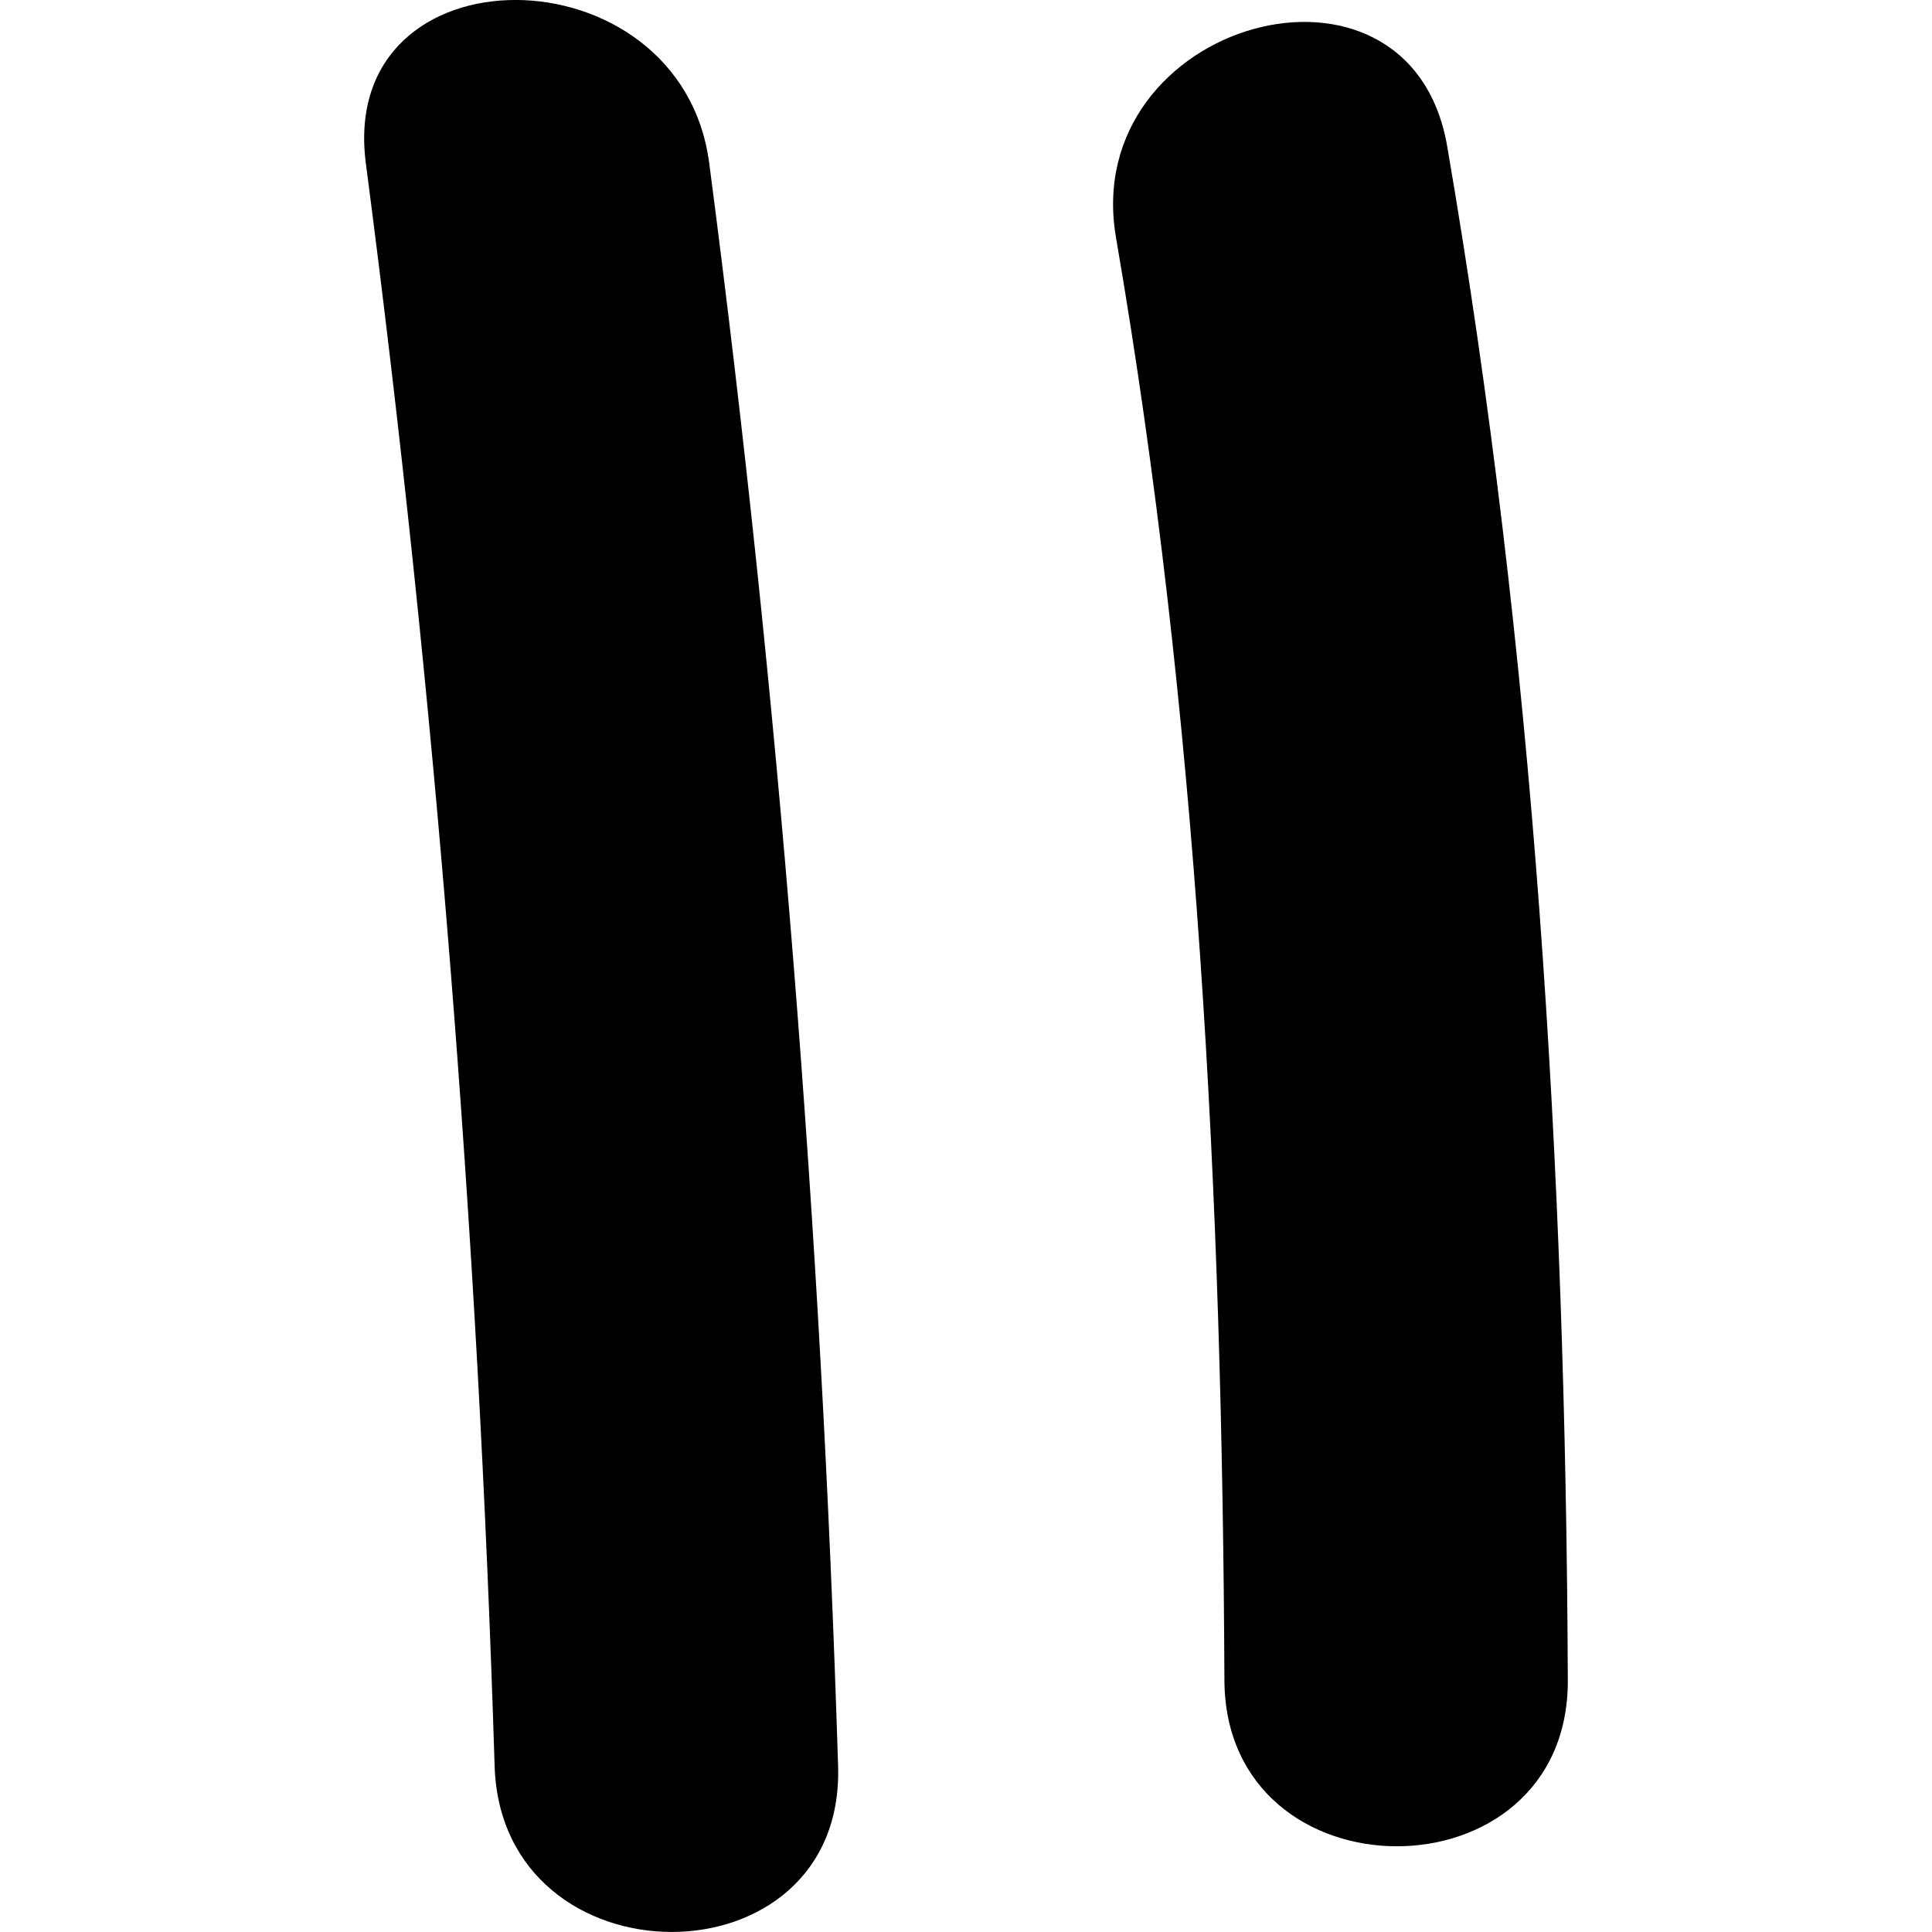
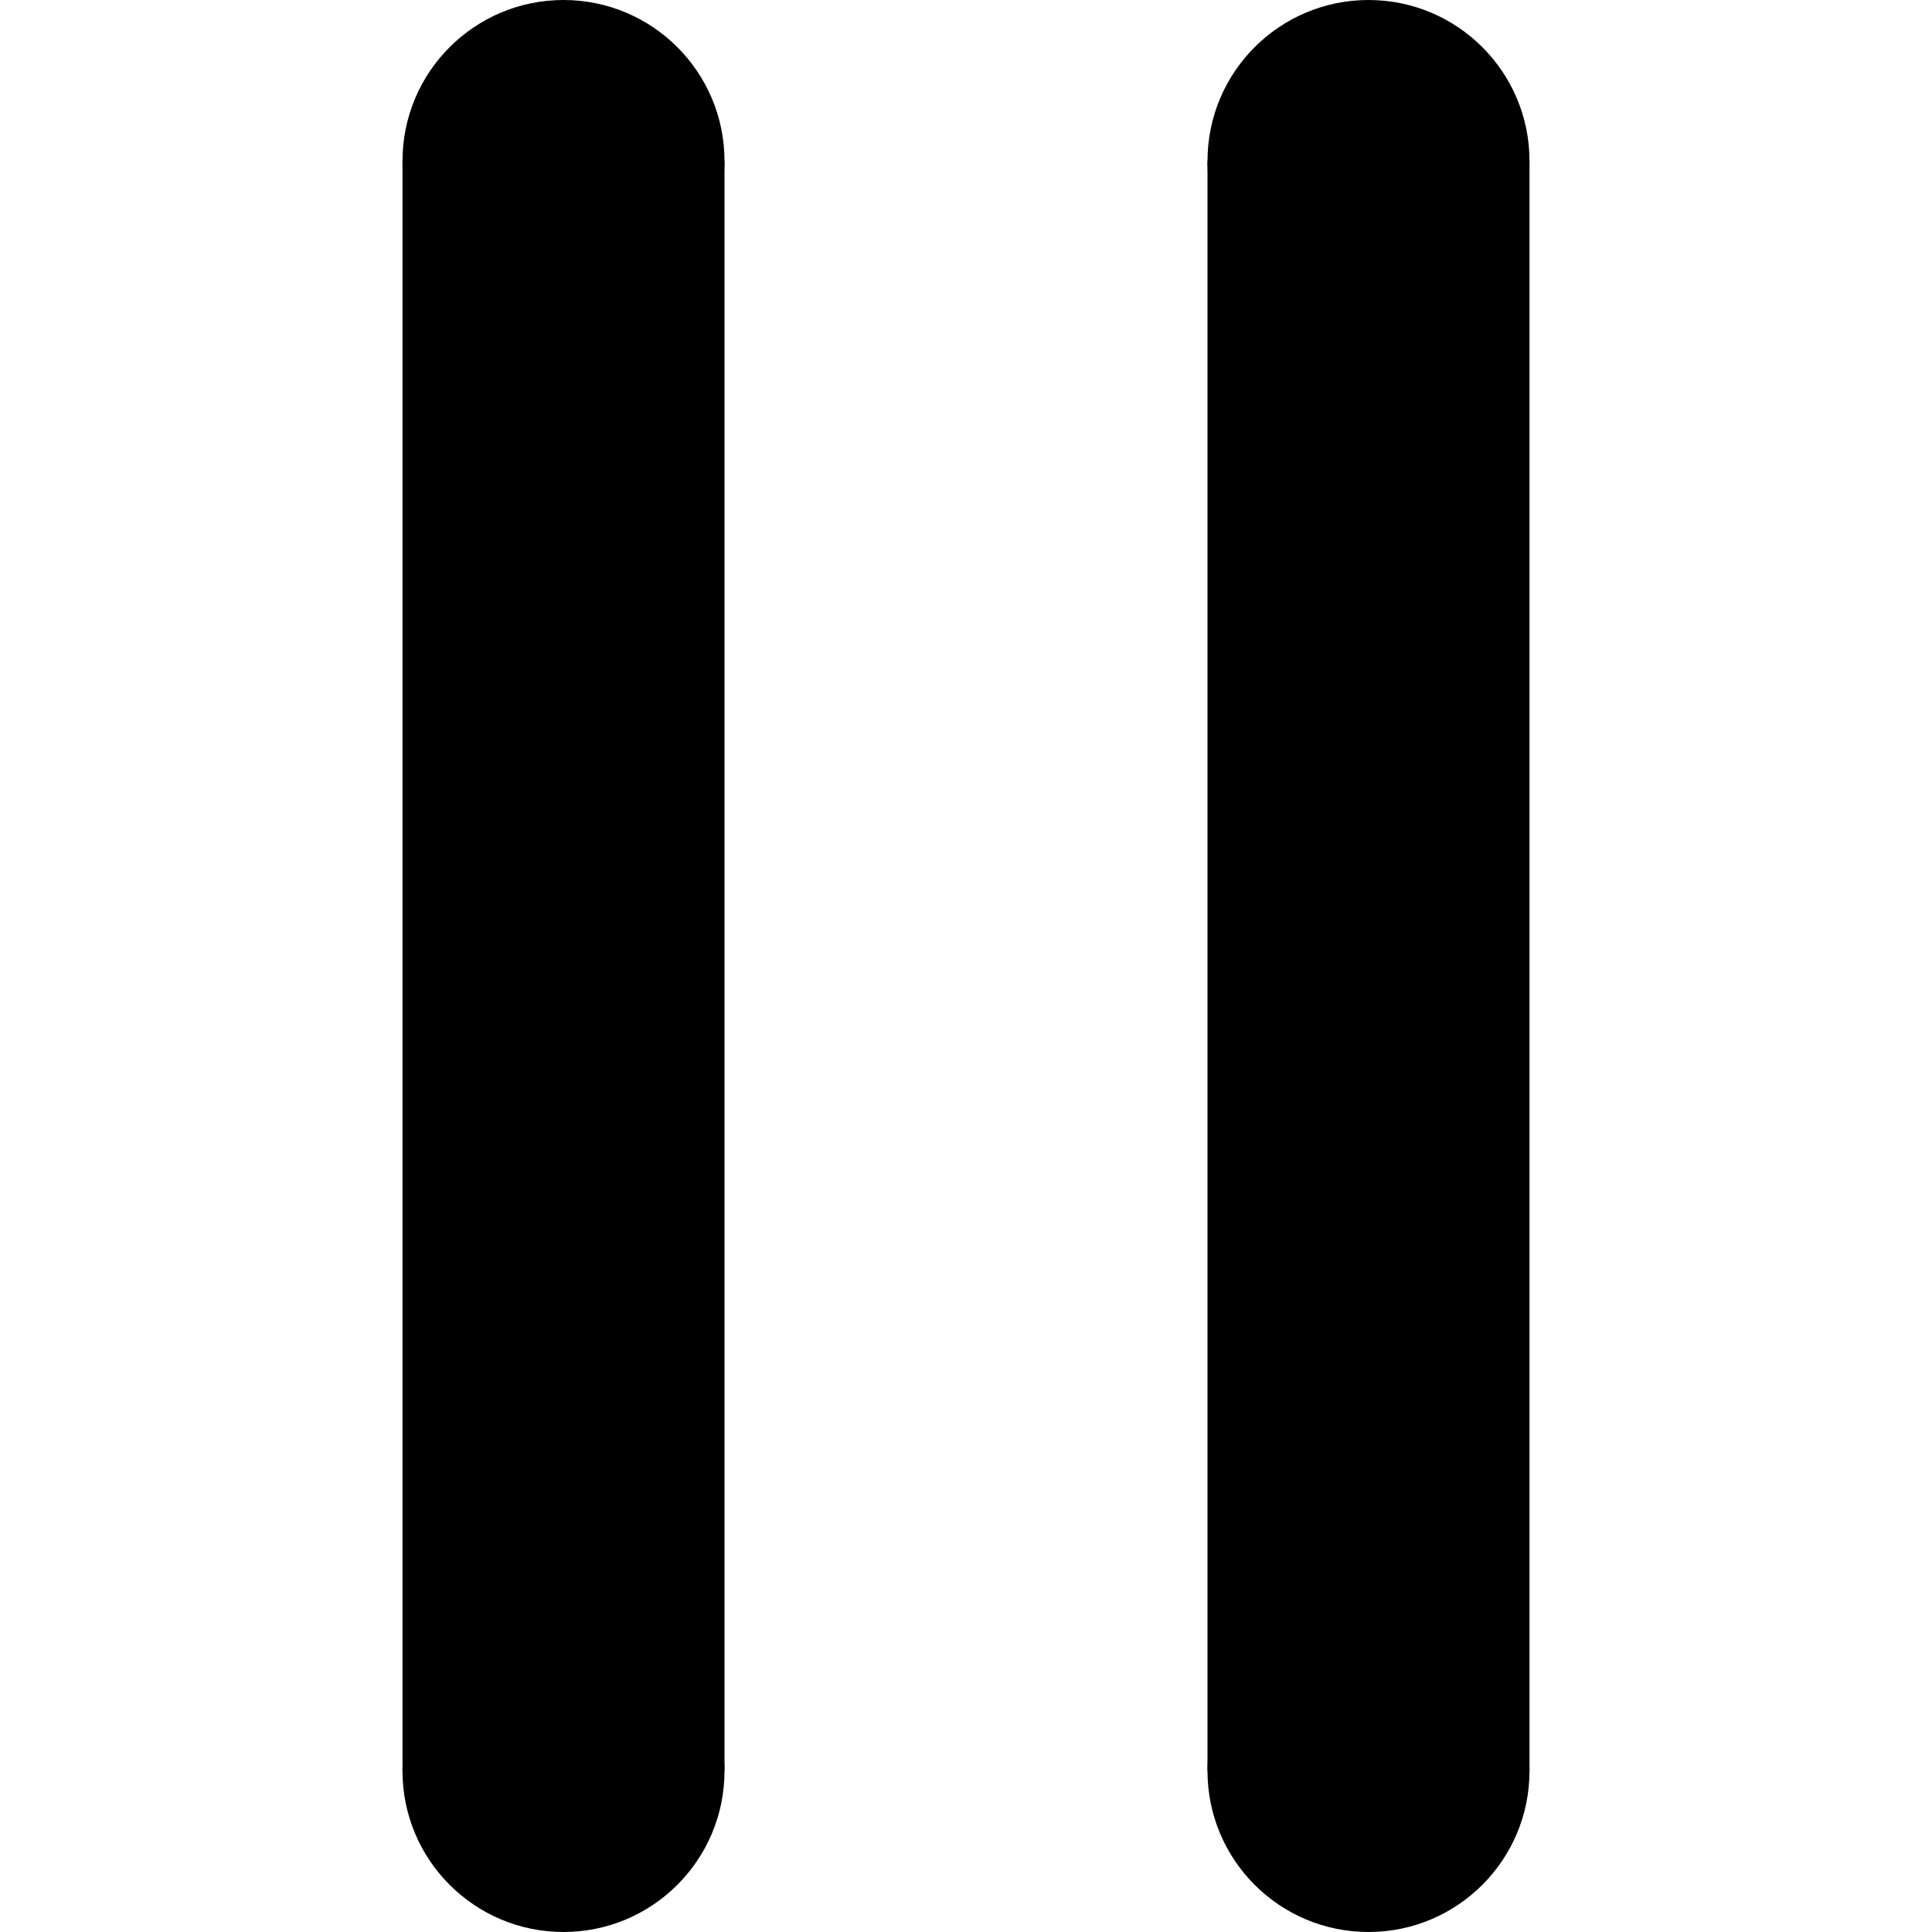
- <svg xmlns="http://www.w3.org/2000/svg" version="1.1" id="Layer_1" x="0px" y="0px" width="120px" height="120px" viewBox="0 0 120 120" enable-background="new 0 0 120 120" xml:space="preserve">
-   <g>
-     <path d="M22.724,10.147c4.321,33.058,6.963,66.213,7.998,99.545c0.43,13.721,21.759,13.76,21.334,0   c-1.04-33.332-3.677-66.487-8.003-99.545C42.3-3.301,20.946-3.467,22.724,10.147L22.724,10.147z" />
+ <svg xmlns="http://www.w3.org/2000/svg" version="1.1" x="0px" y="0px" width="120px" height="120px" viewBox="0 0 120 120" enable-background="new 0 0 120 120" xml:space="preserve">
+   <g id="Layer_1">
+     <circle cx="35" cy="10" r="10" />
+     <circle cx="35" cy="110" r="10" />
+     <rect x="25" y="10" width="20" height="100" />
+     <circle cx="85" cy="10" r="10" />
+     <circle cx="85" cy="110" r="10" />
+     <rect x="75" y="10" width="20" height="100" />
  </g>
-   <g>
-     <path d="M69.317,14.756c5.093,29.63,6.602,59.583,6.734,89.604c0.059,13.75,21.388,13.76,21.329,0   c-0.132-31.955-2.075-63.753-7.491-95.268C87.561-4.453,67.003,1.309,69.317,14.756L69.317,14.756z" />
-   </g>
+   <g id="Layer_2">
+ </g>
</svg>
